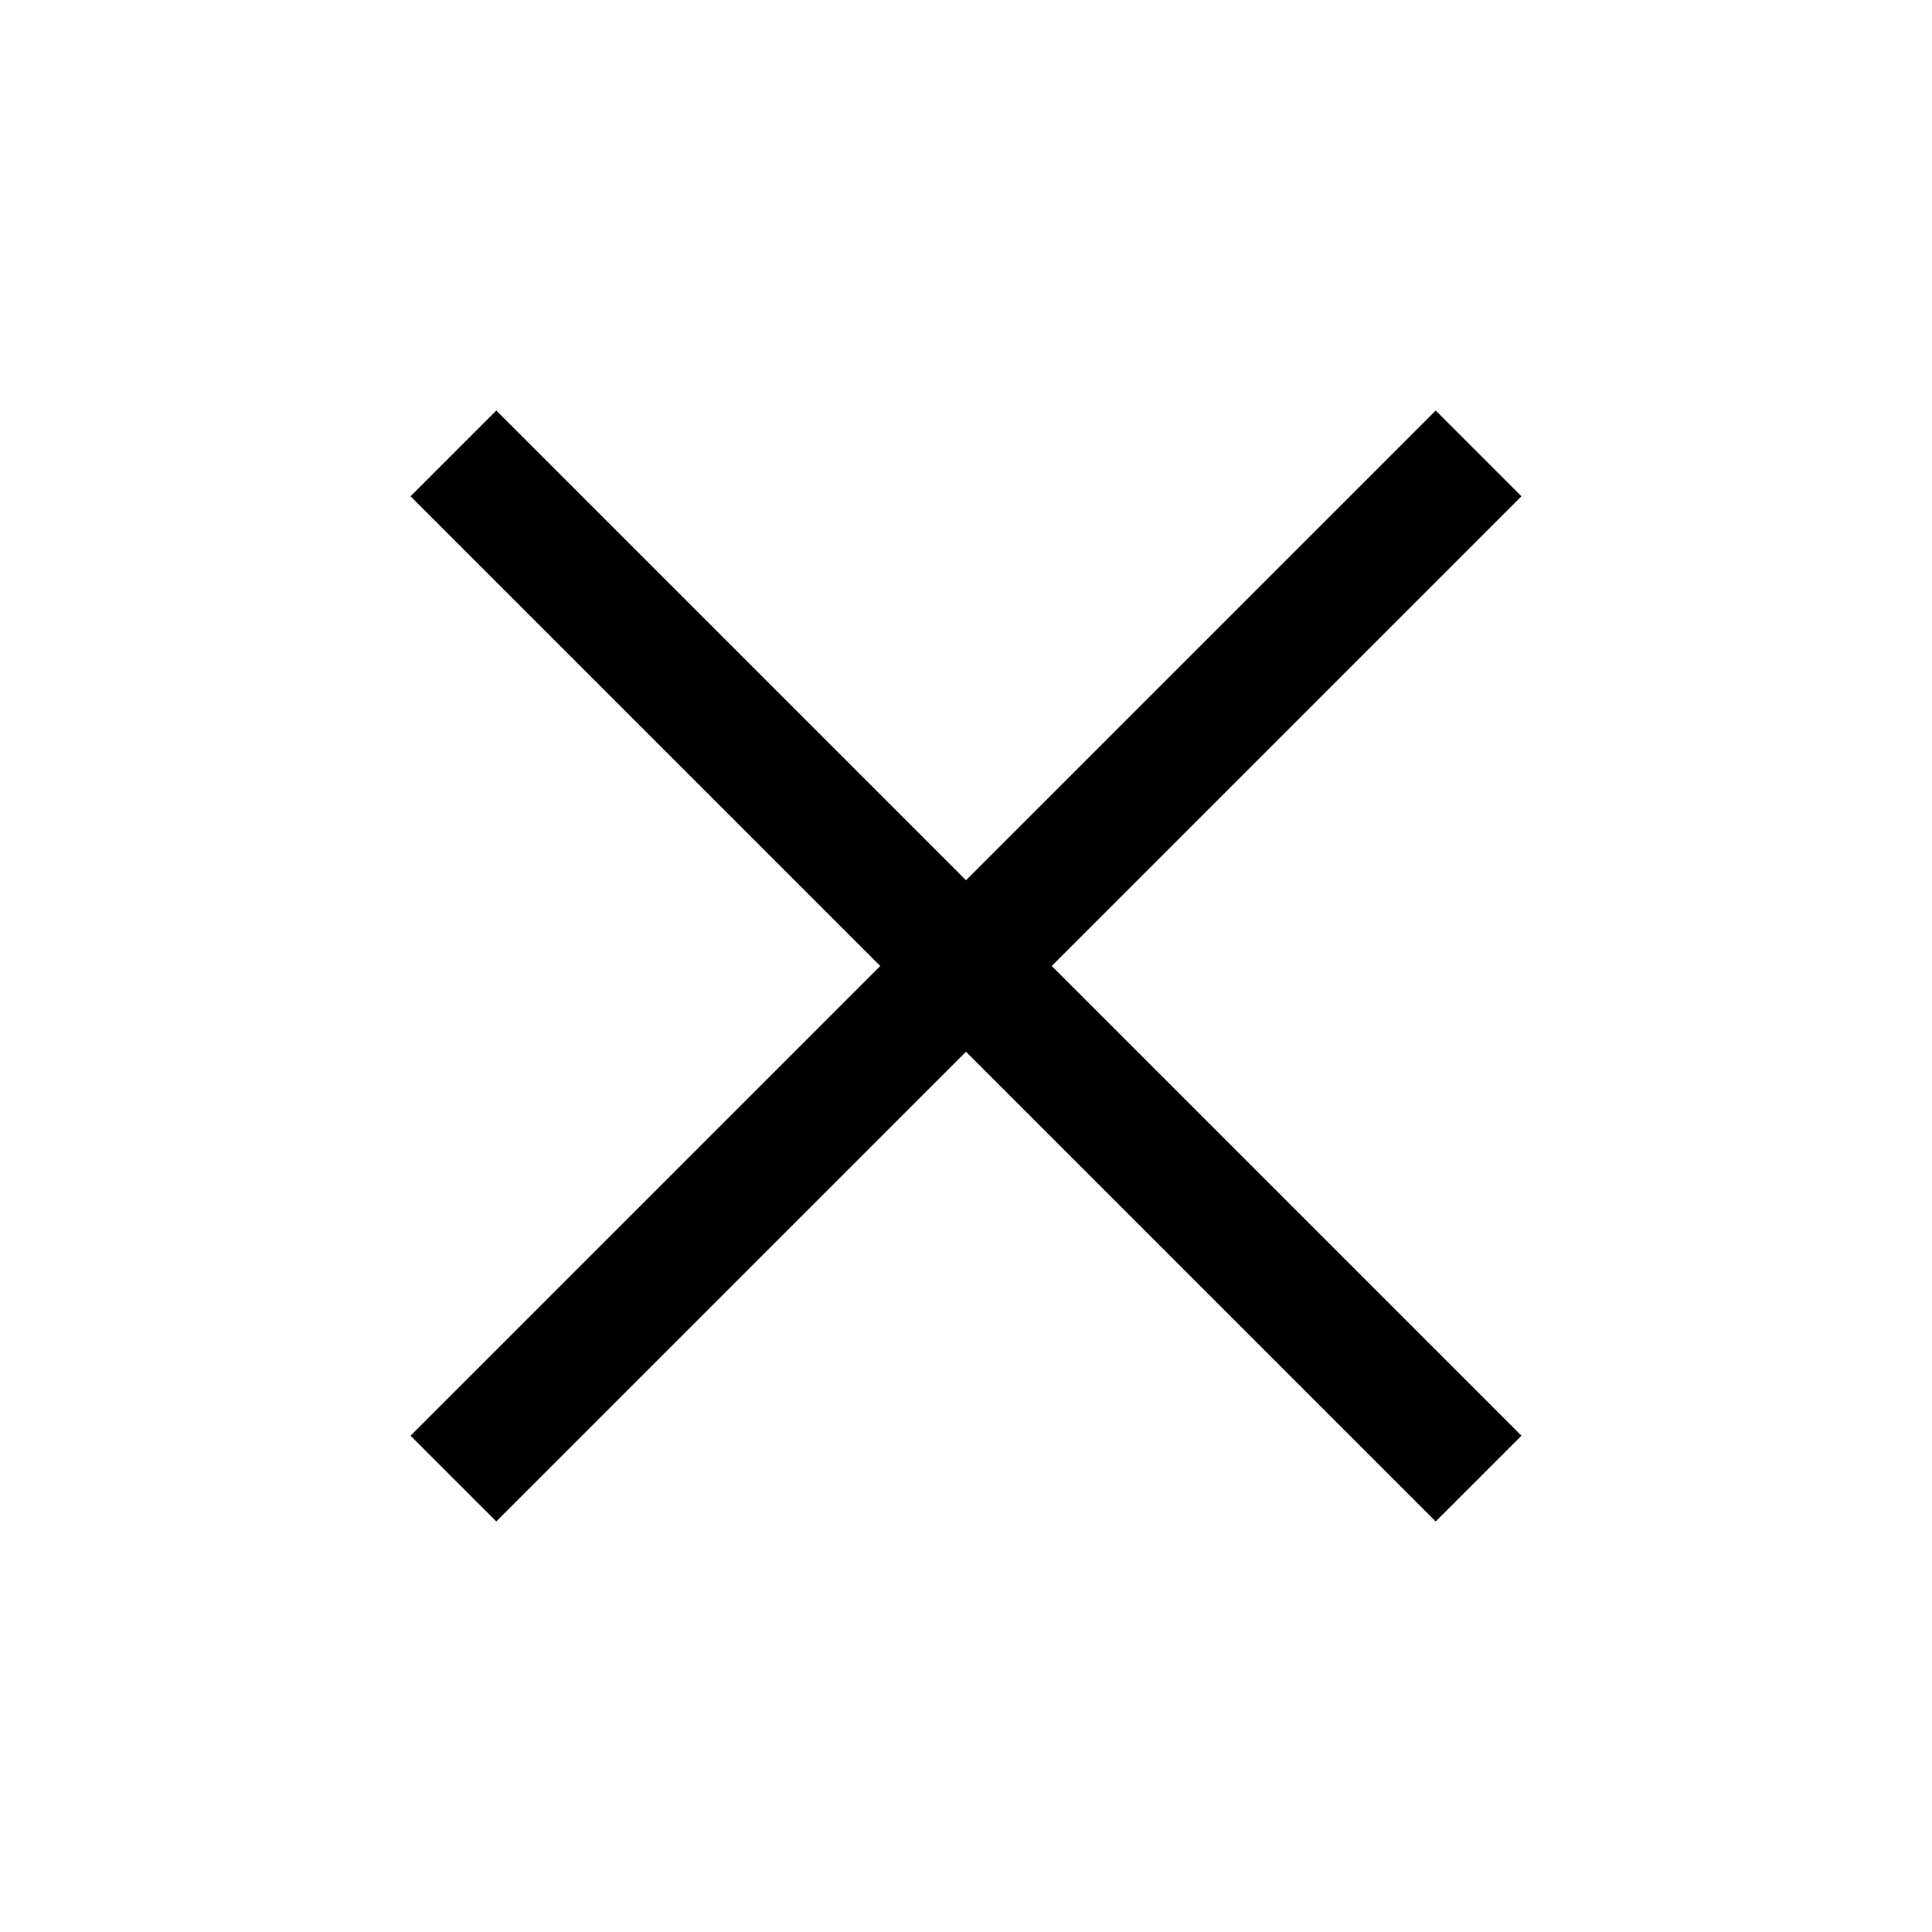
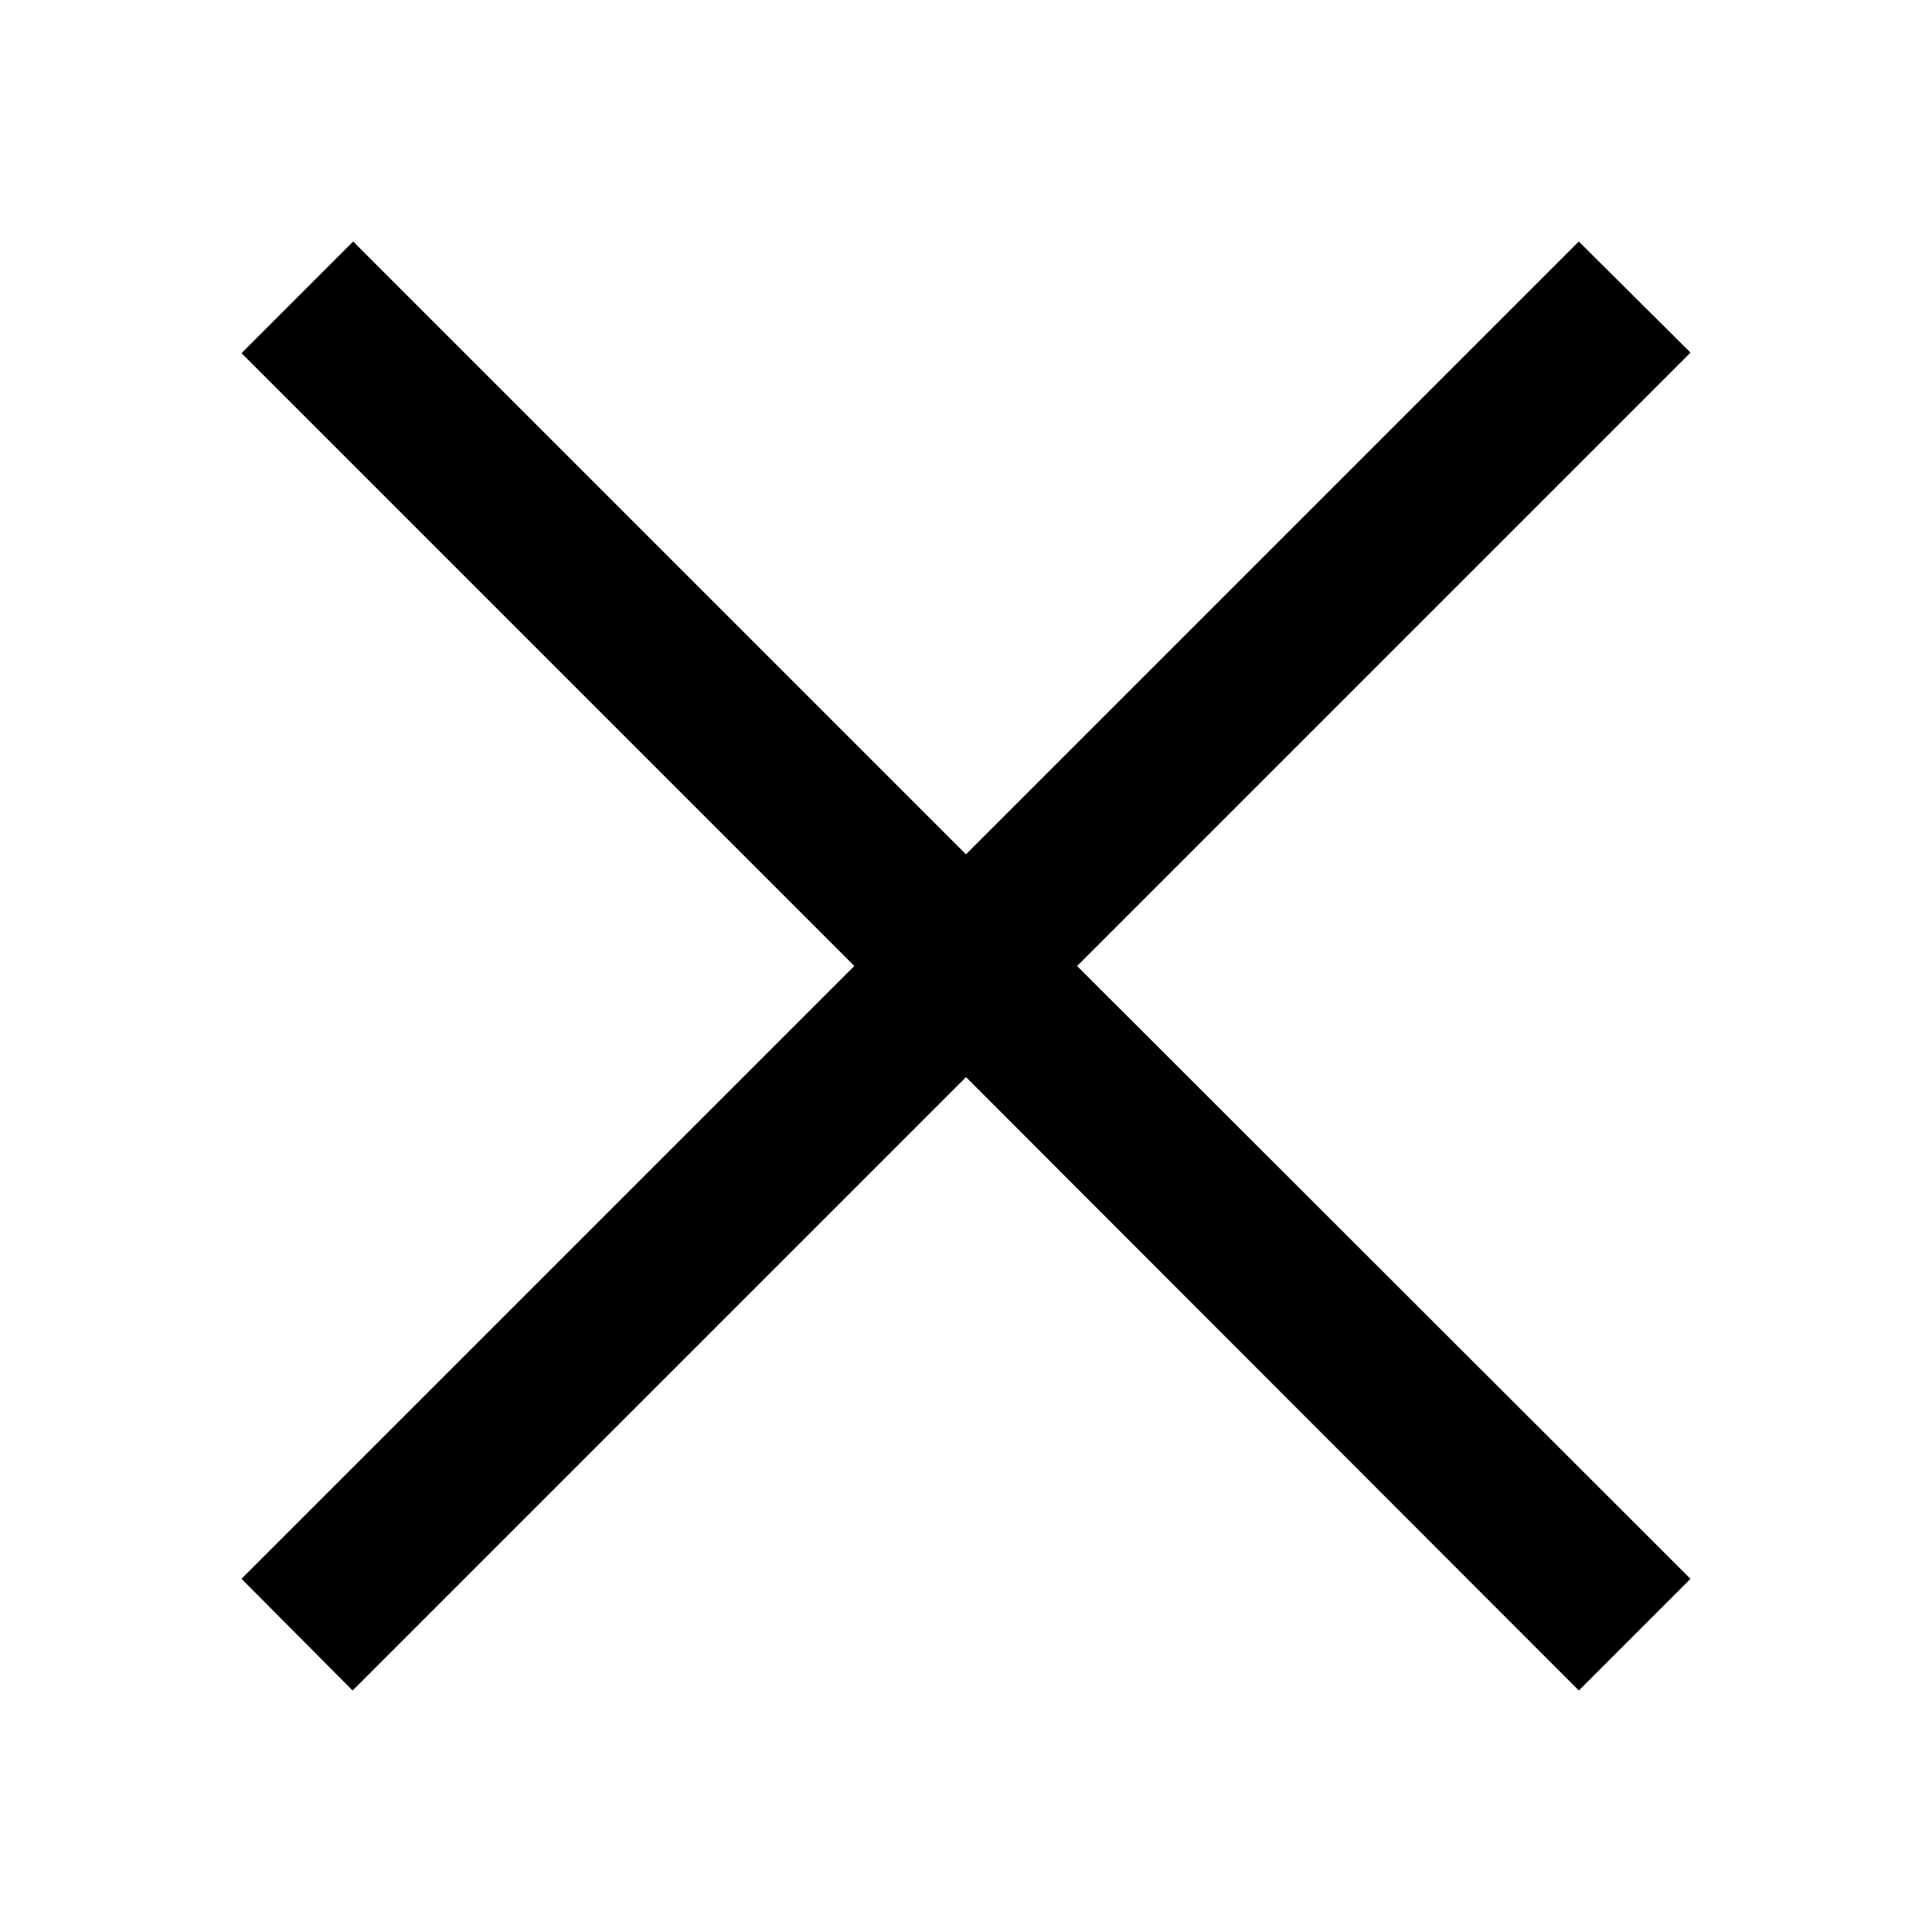
- <svg xmlns="http://www.w3.org/2000/svg" class="is" viewBox="0 0 16 16">
-   <polygon points="12.6 11.89 8.71 8 12.6 4.11 11.89 3.4 8 7.29 4.11 3.4 3.4 4.11 7.29 8 3.4 11.89 4.11 12.6 8 8.71 11.89 12.6 12.6 11.89" />
+ <svg xmlns="http://www.w3.org/2000/svg" viewBox="0 0 32 32">
+   <polygon points="28 26.15 17.84 16 28 5.84 26.15 4 16 14.15 5.85 4 4 5.85 14.15 16 4 26.15 5.84 28 16 17.84 26.15 28 28 26.15" />
</svg>
